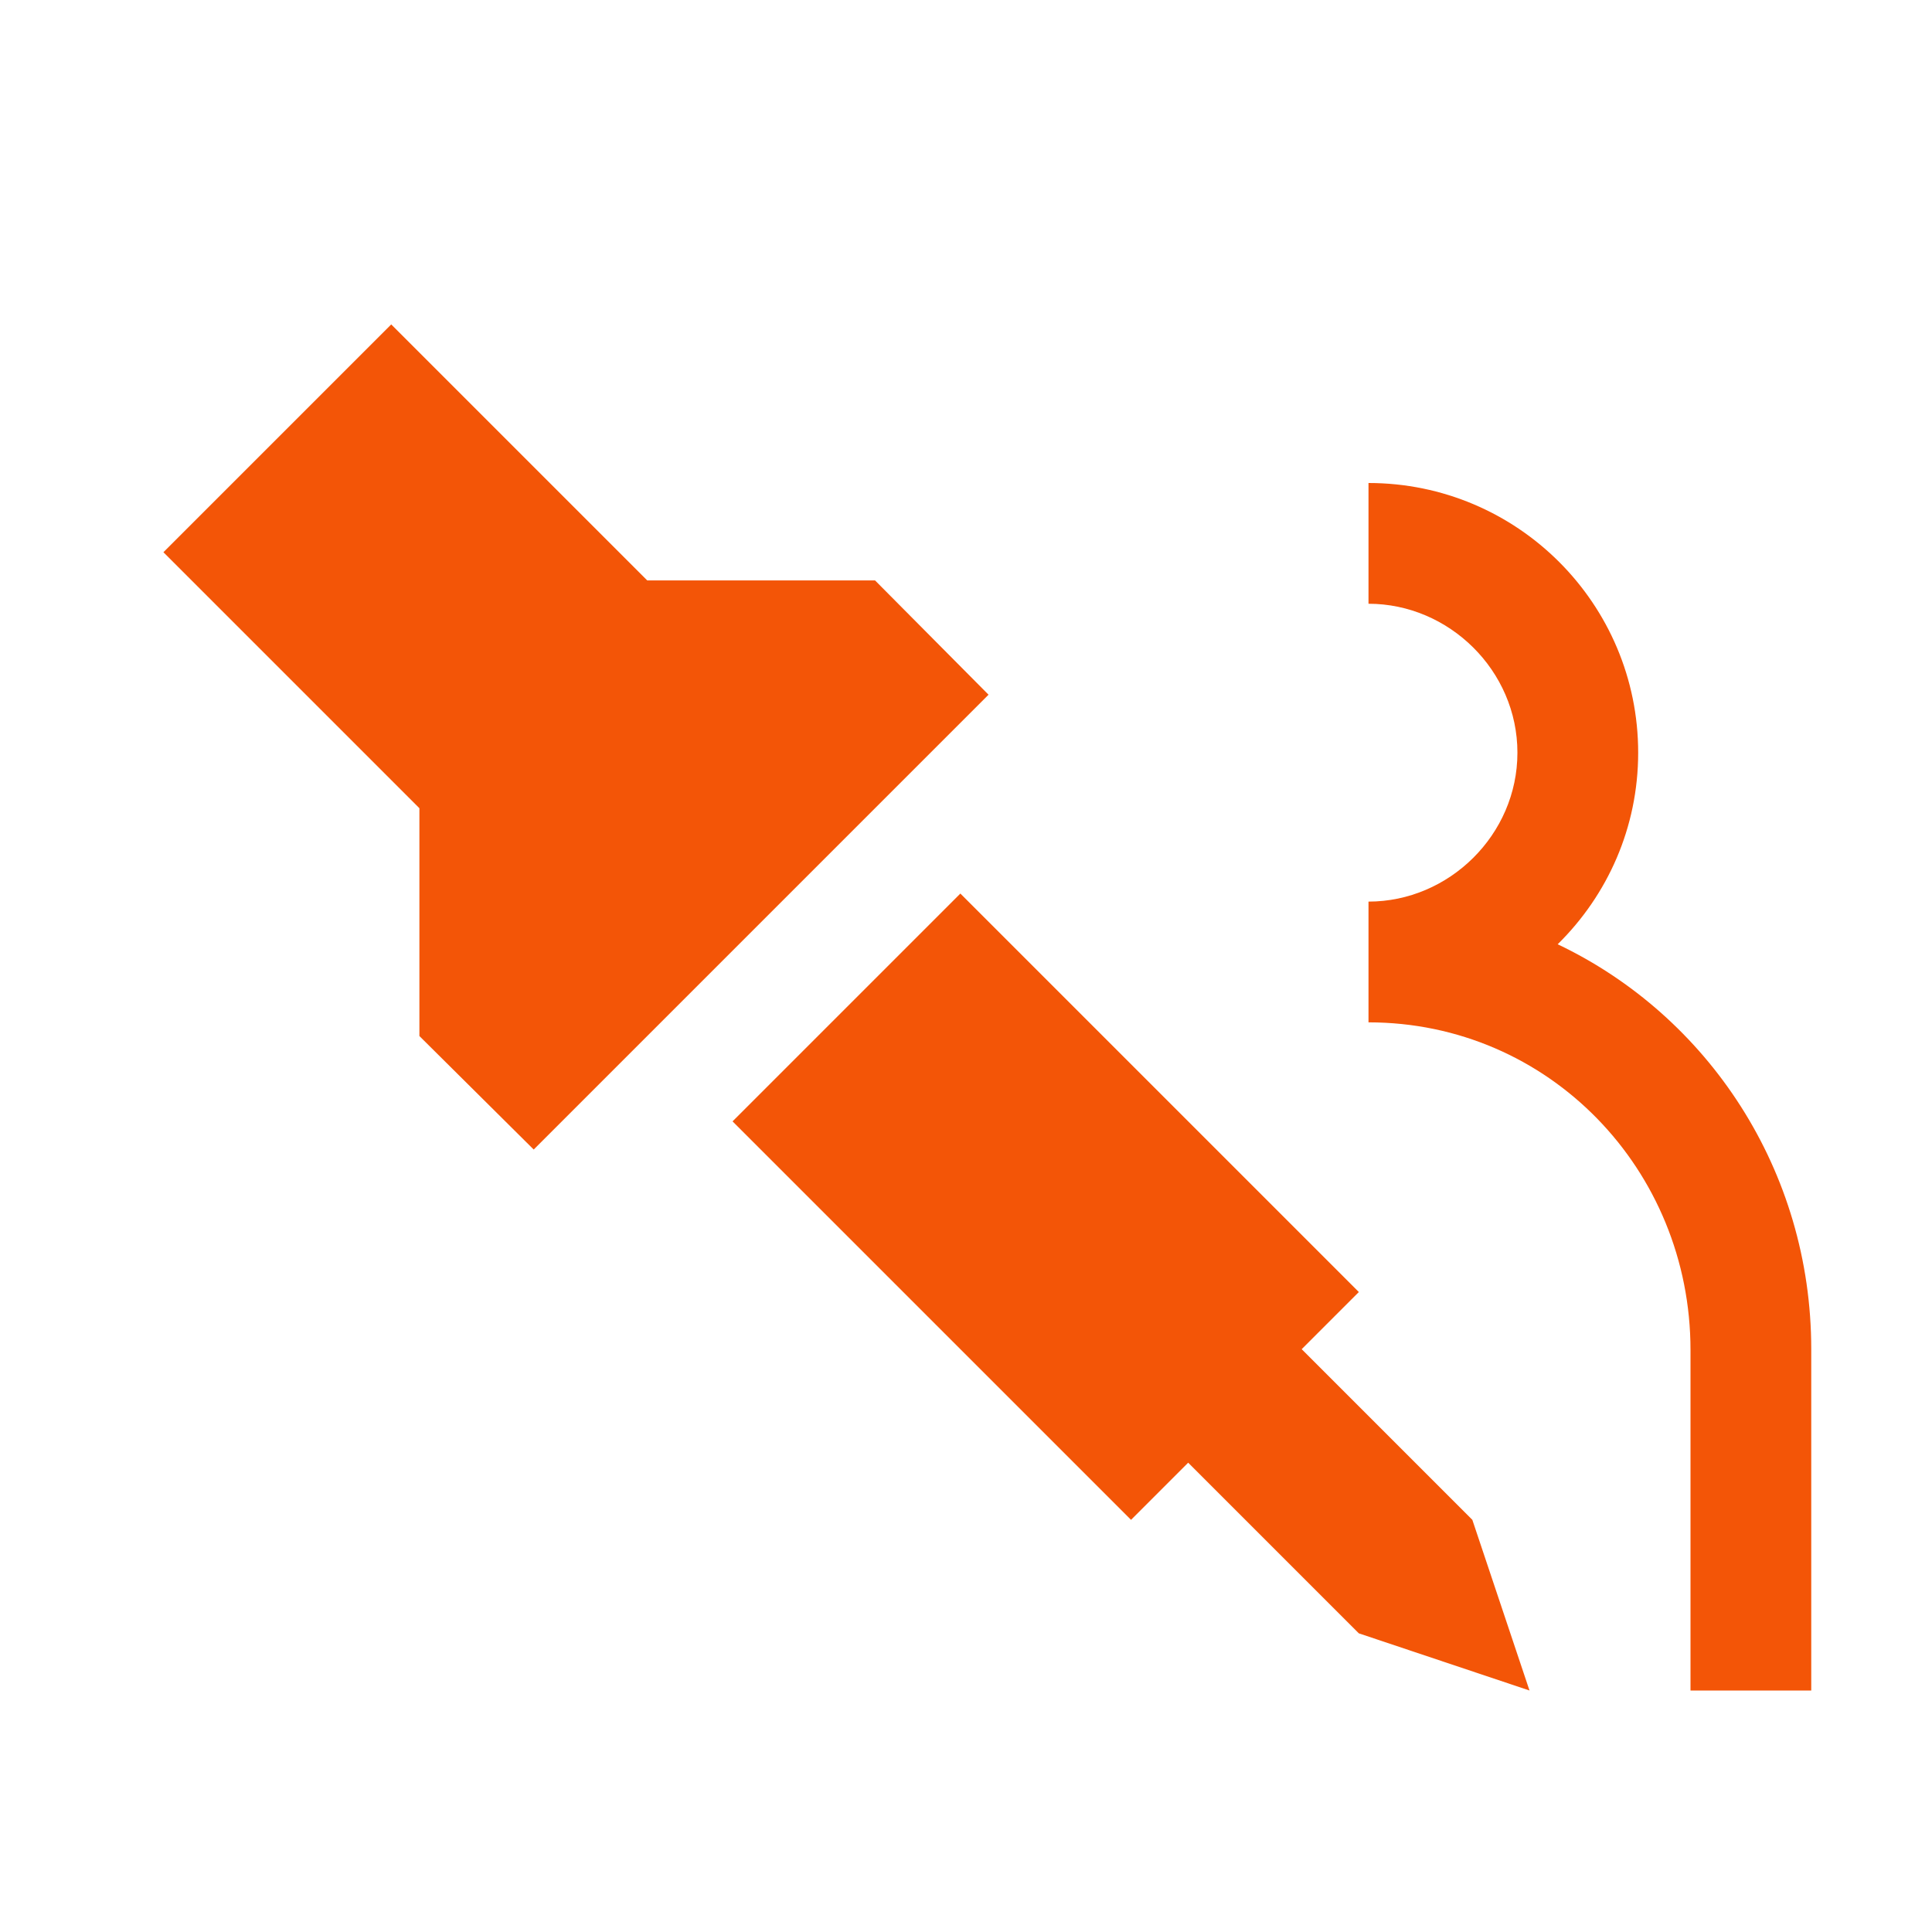
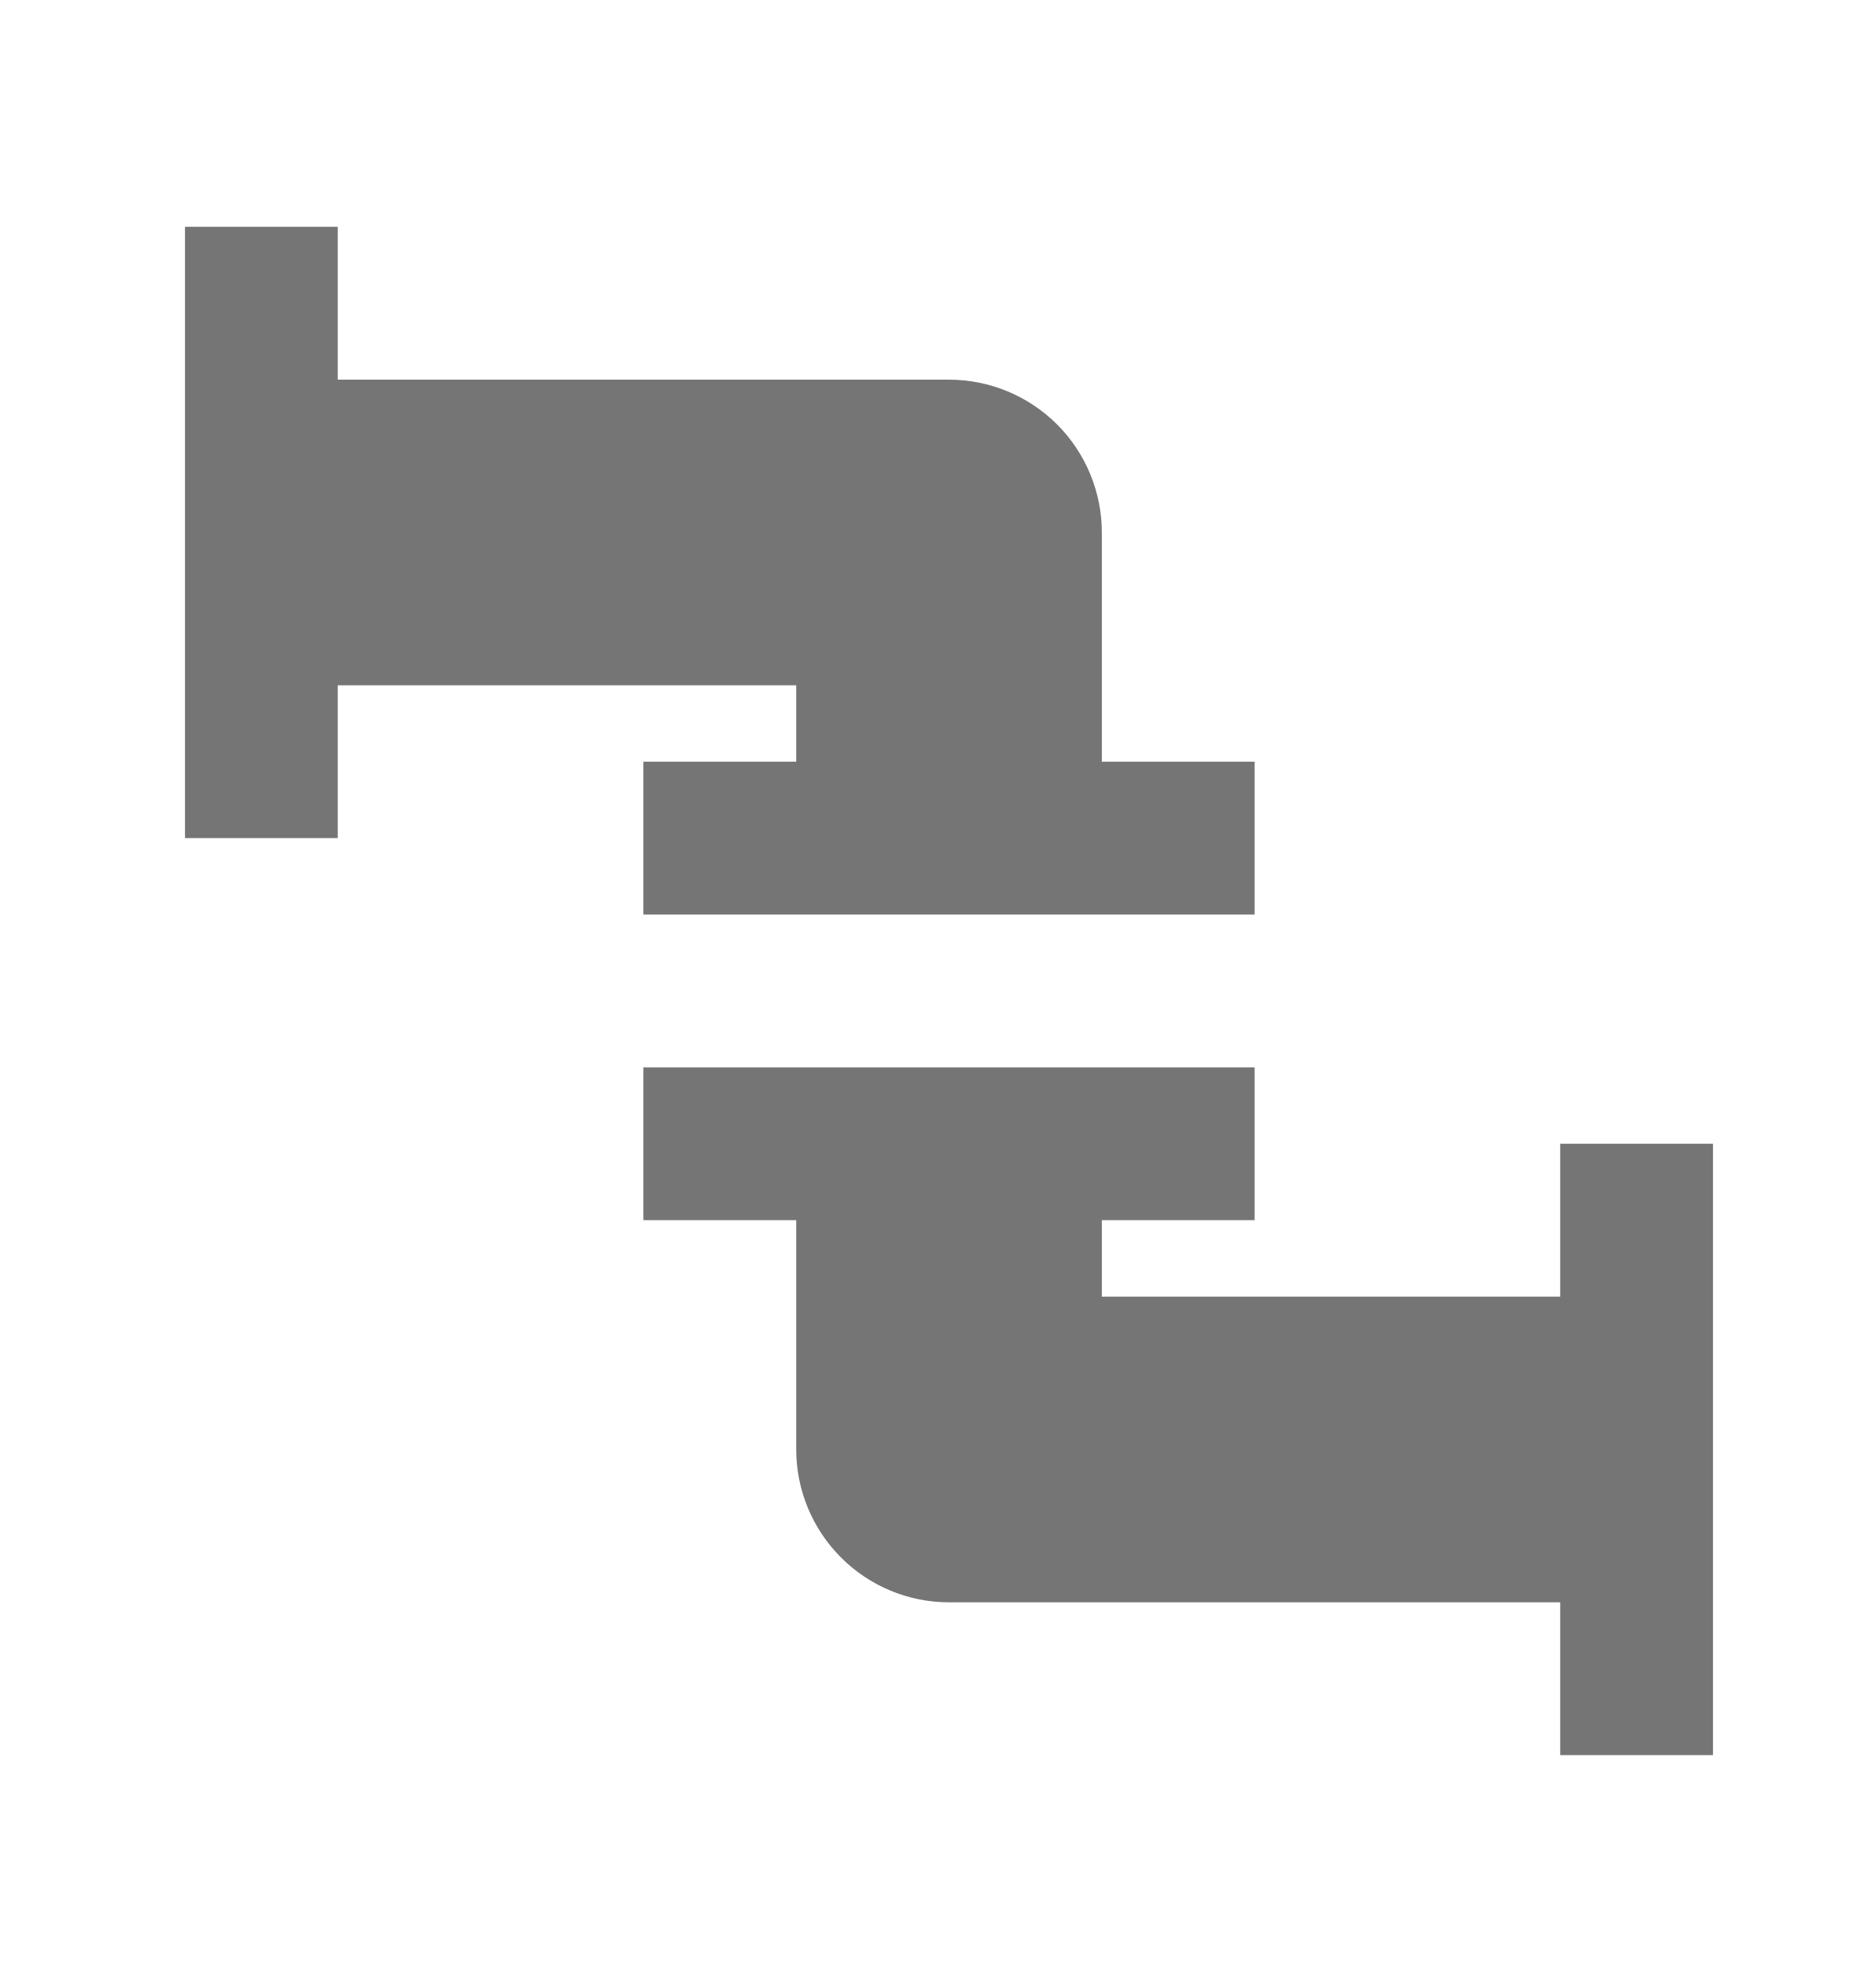
- <svg xmlns="http://www.w3.org/2000/svg" width="24" height="24" viewBox="0 0 24 24" fill="none">
-   <path d="M4.86 4.03L2.03 6.86L5.21 10.04V12.87L6.63 14.28L12.28 8.63L10.87 7.21H8.04L4.86 4.03ZM17 6V7.5C18 7.5 18.85 8.33 18.85 9.35C18.85 10.37 18 11.2 17 11.2V12.7C19.24 12.7 21 14.53 21 16.77V21H22.5V16.76C22.5 14.54 21.22 12.62 19.35 11.73C19.97 11.12 20.35 10.28 20.35 9.35C20.35 7.5 18.85 6 17 6ZM11.93 11.1L9.1 13.93L14.05 18.88L14.76 18.17L16.88 20.29L19 21L18.29 18.88L16.17 16.76L16.88 16.05L11.93 11.1Z" fill="#F35507" />
+ <svg xmlns="http://www.w3.org/2000/svg" width="22" height="23" viewBox="0 0 22 23" fill="none">
+   <path d="M14.717 8.934V10.726H7.547V8.934H9.34V8.038H3.962V9.83H2.17V2.66H3.962V4.453H11.132C11.608 4.453 12.063 4.642 12.4 4.978C12.736 5.314 12.925 5.77 12.925 6.245V8.934H14.717ZM9.34 14.311V17C9.34 17.475 9.529 17.931 9.865 18.267C10.201 18.604 10.657 18.793 11.132 18.793H18.302V20.585H20.094V13.415H18.302V15.208H12.925V14.311H14.717V12.519H7.547V14.311H9.34Z" fill="#757575" />
</svg>
